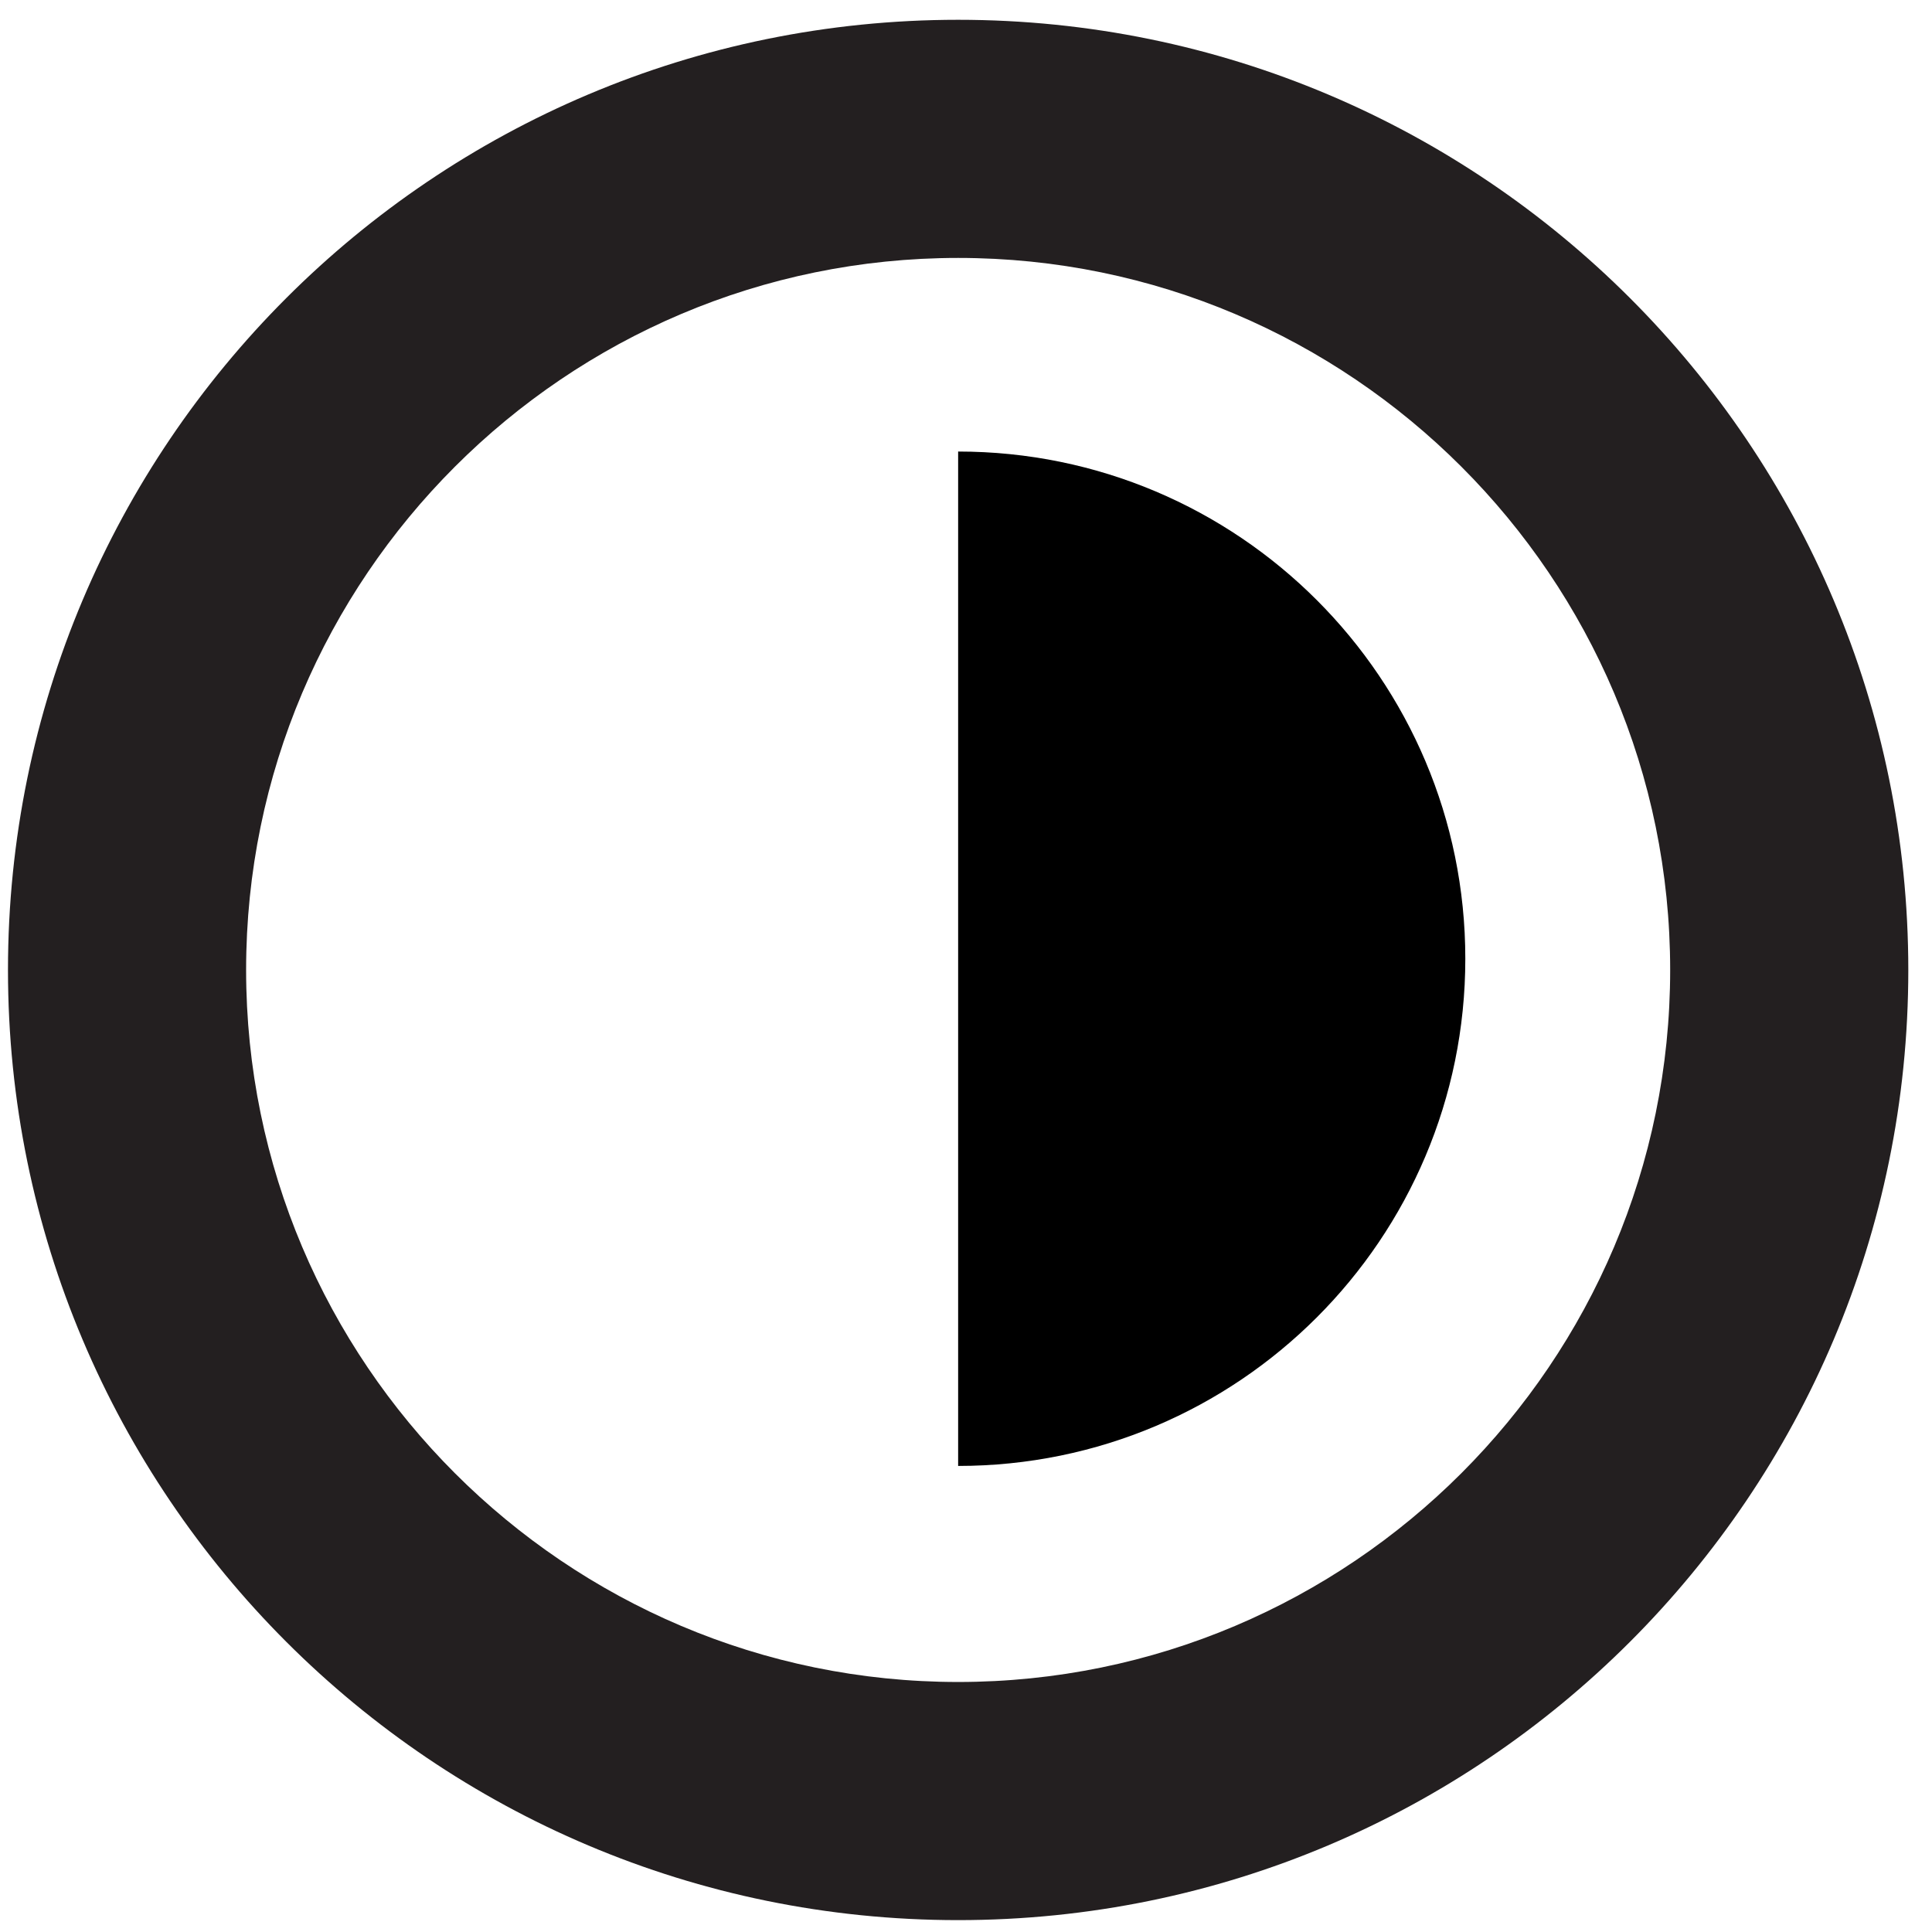
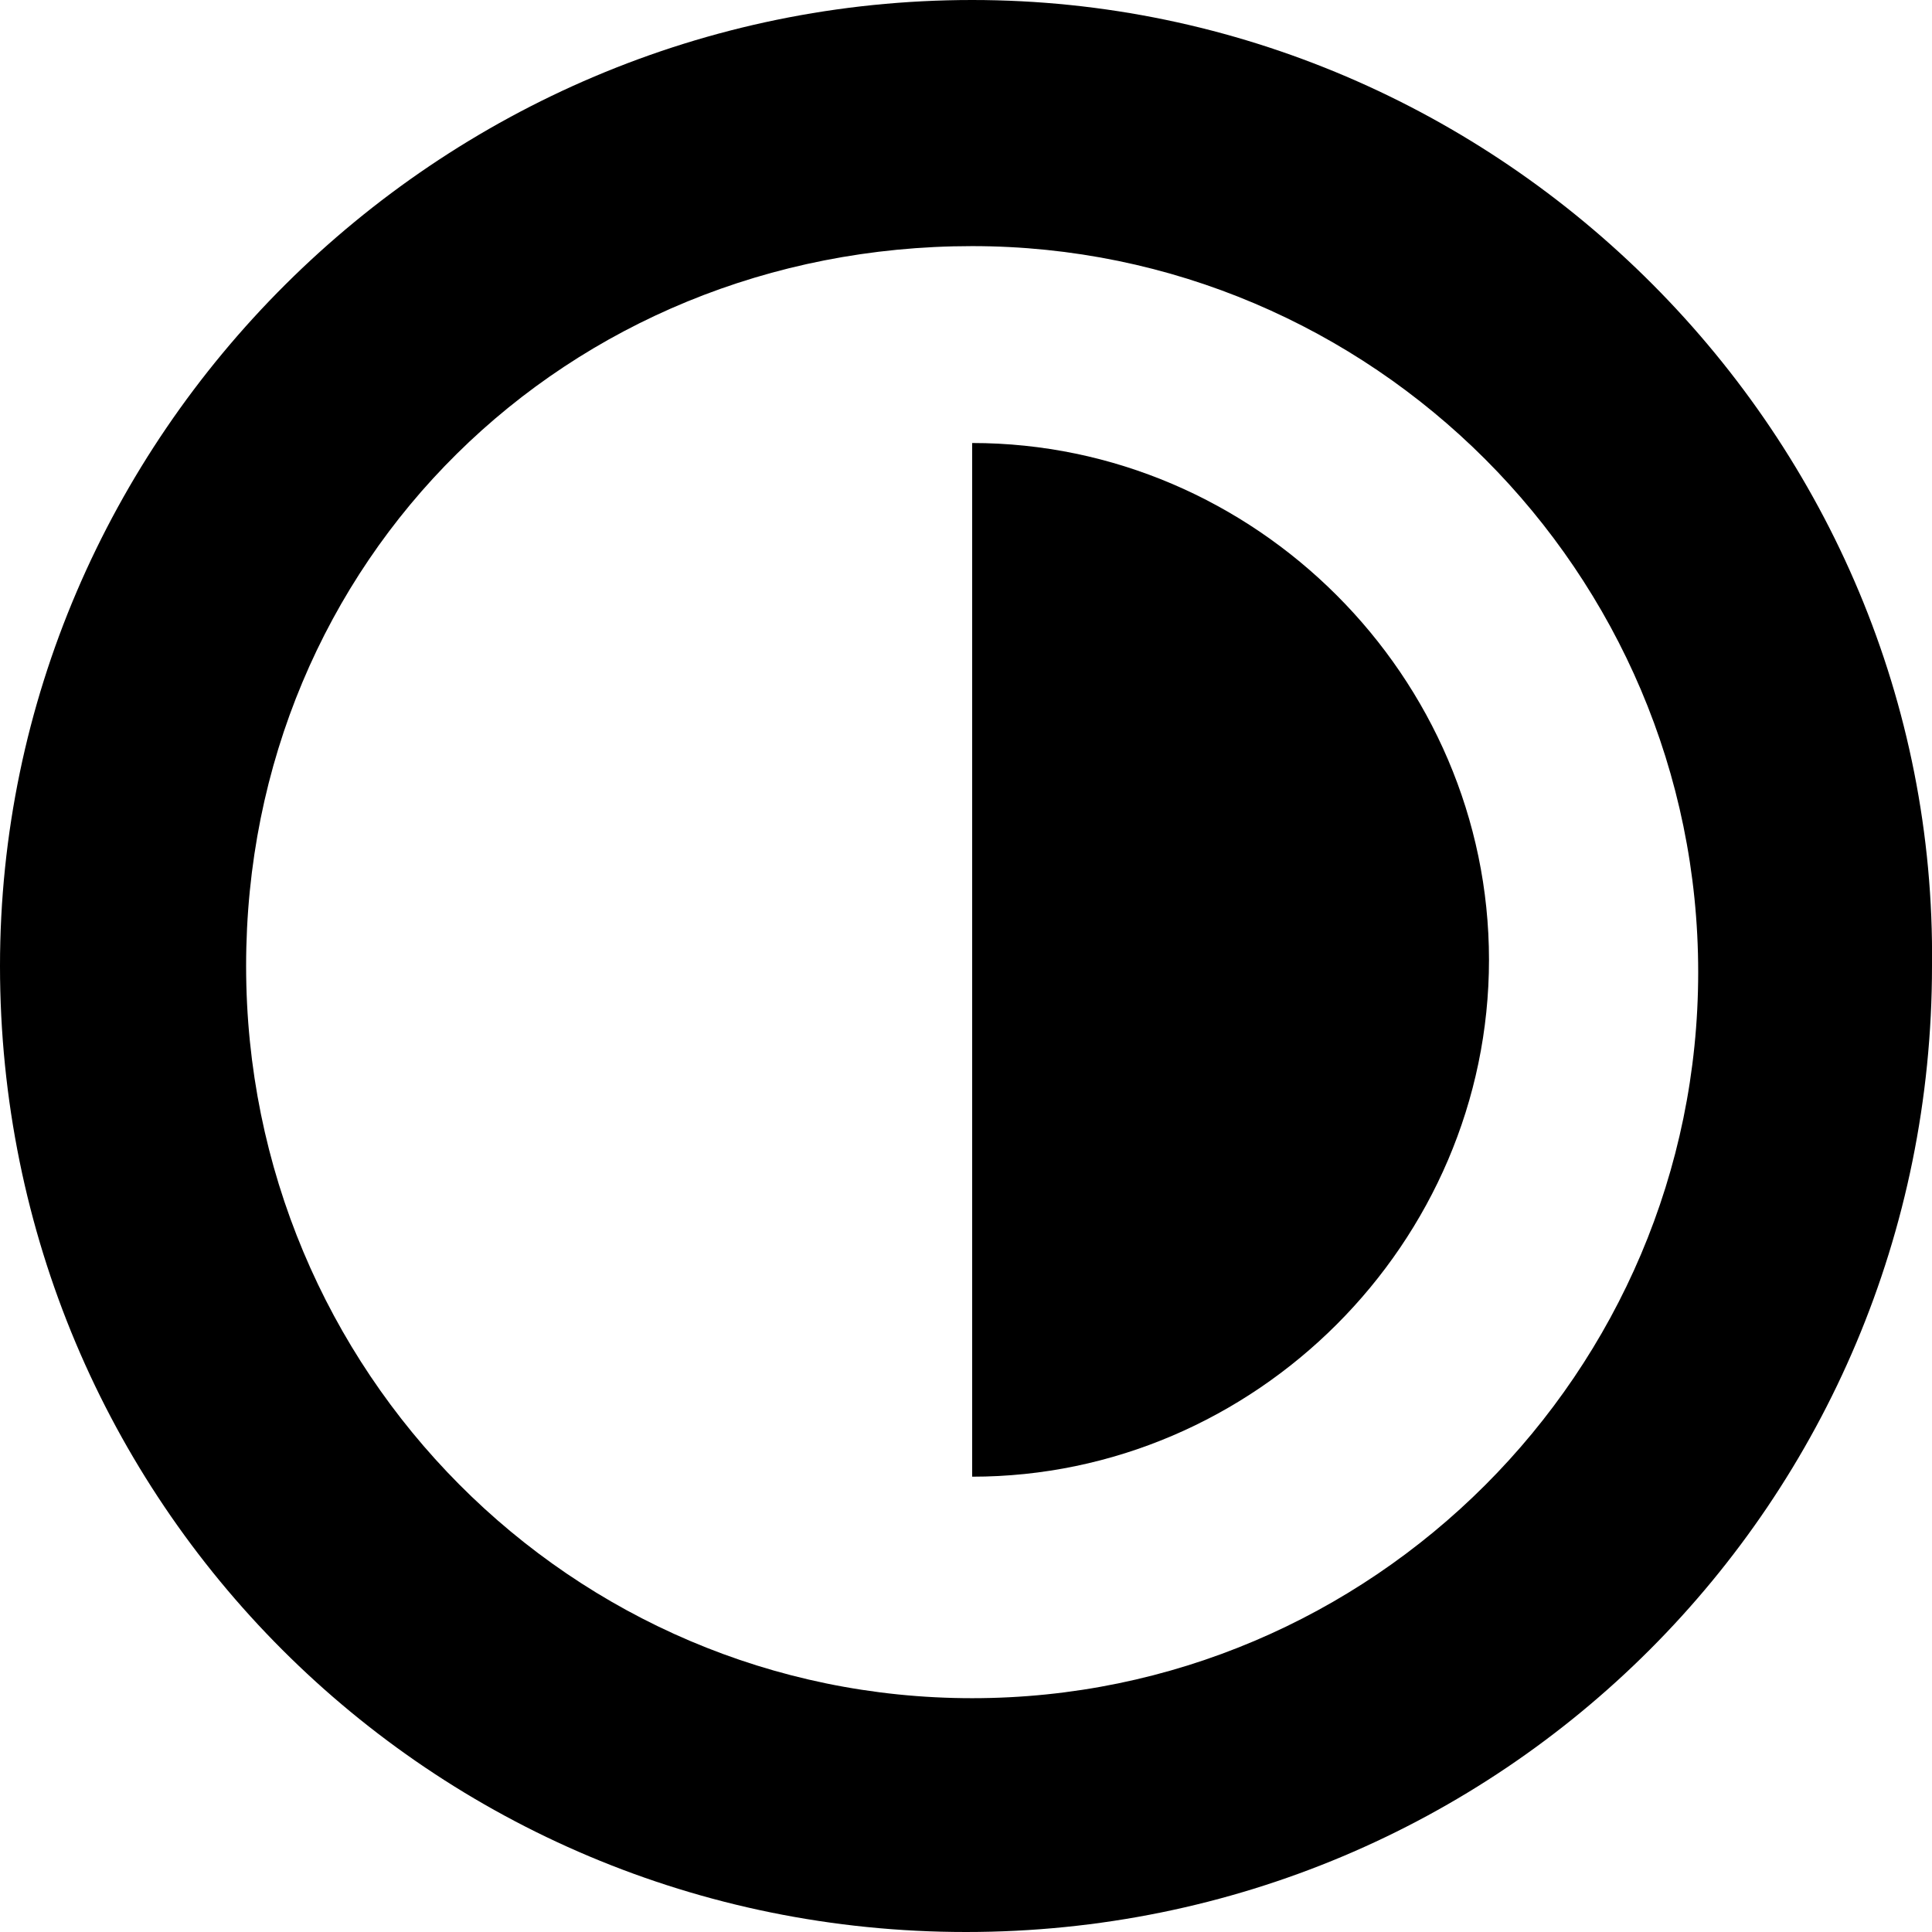
- <svg xmlns="http://www.w3.org/2000/svg" width="32" height="32" viewBox="-35.556 -8.093 32.452 32.053" enable-background="new -35.556 -8.093 32.452 32.053" xml:space="preserve">
+ <svg xmlns="http://www.w3.org/2000/svg" version="1.1" id="Слой_1" x="0px" y="0px" viewBox="0 0 31.4 31.4" xml:space="preserve">
  <g>
-     <path fill="#231F20" d="M-19.462-3.96c6.595,0,11.96,5.365,11.96,11.96c0,6.595-5.365,11.96-11.96,11.96S-31.422,14.595-31.422,8   C-31.422,1.405-26.057-3.96-19.462-3.96 M-19.462-7.96c-8.815,0-15.96,7.145-15.96,15.96c0,8.814,7.146,15.96,15.96,15.96   S-3.502,16.814-3.502,8C-3.502-0.815-10.648-7.96-19.462-7.96L-19.462-7.96z" />
+     <path d="M15.8,4c6.5,0,11.8,5.3,11.8,11.8s-5.3,11.8-11.8,11.8S4,22.3,4,15.7S9.2,4,15.8,4 M15.8,0C7.1,0,0,7.1,0,15.7   c0,8.7,7,15.7,15.7,15.7s15.7-7,15.7-15.7C31.5,7.1,24.4,0,15.8,0L15.8,0z" />
  </g>
-   <path d="M-19.462,16.331c4.706,0,8.519-3.813,8.519-8.52c0-4.705-3.813-8.519-8.519-8.519" />
+   <path d="M15.8,24c4.6,0,8.4-3.8,8.4-8.4s-3.8-8.4-8.4-8.4" />
</svg>
